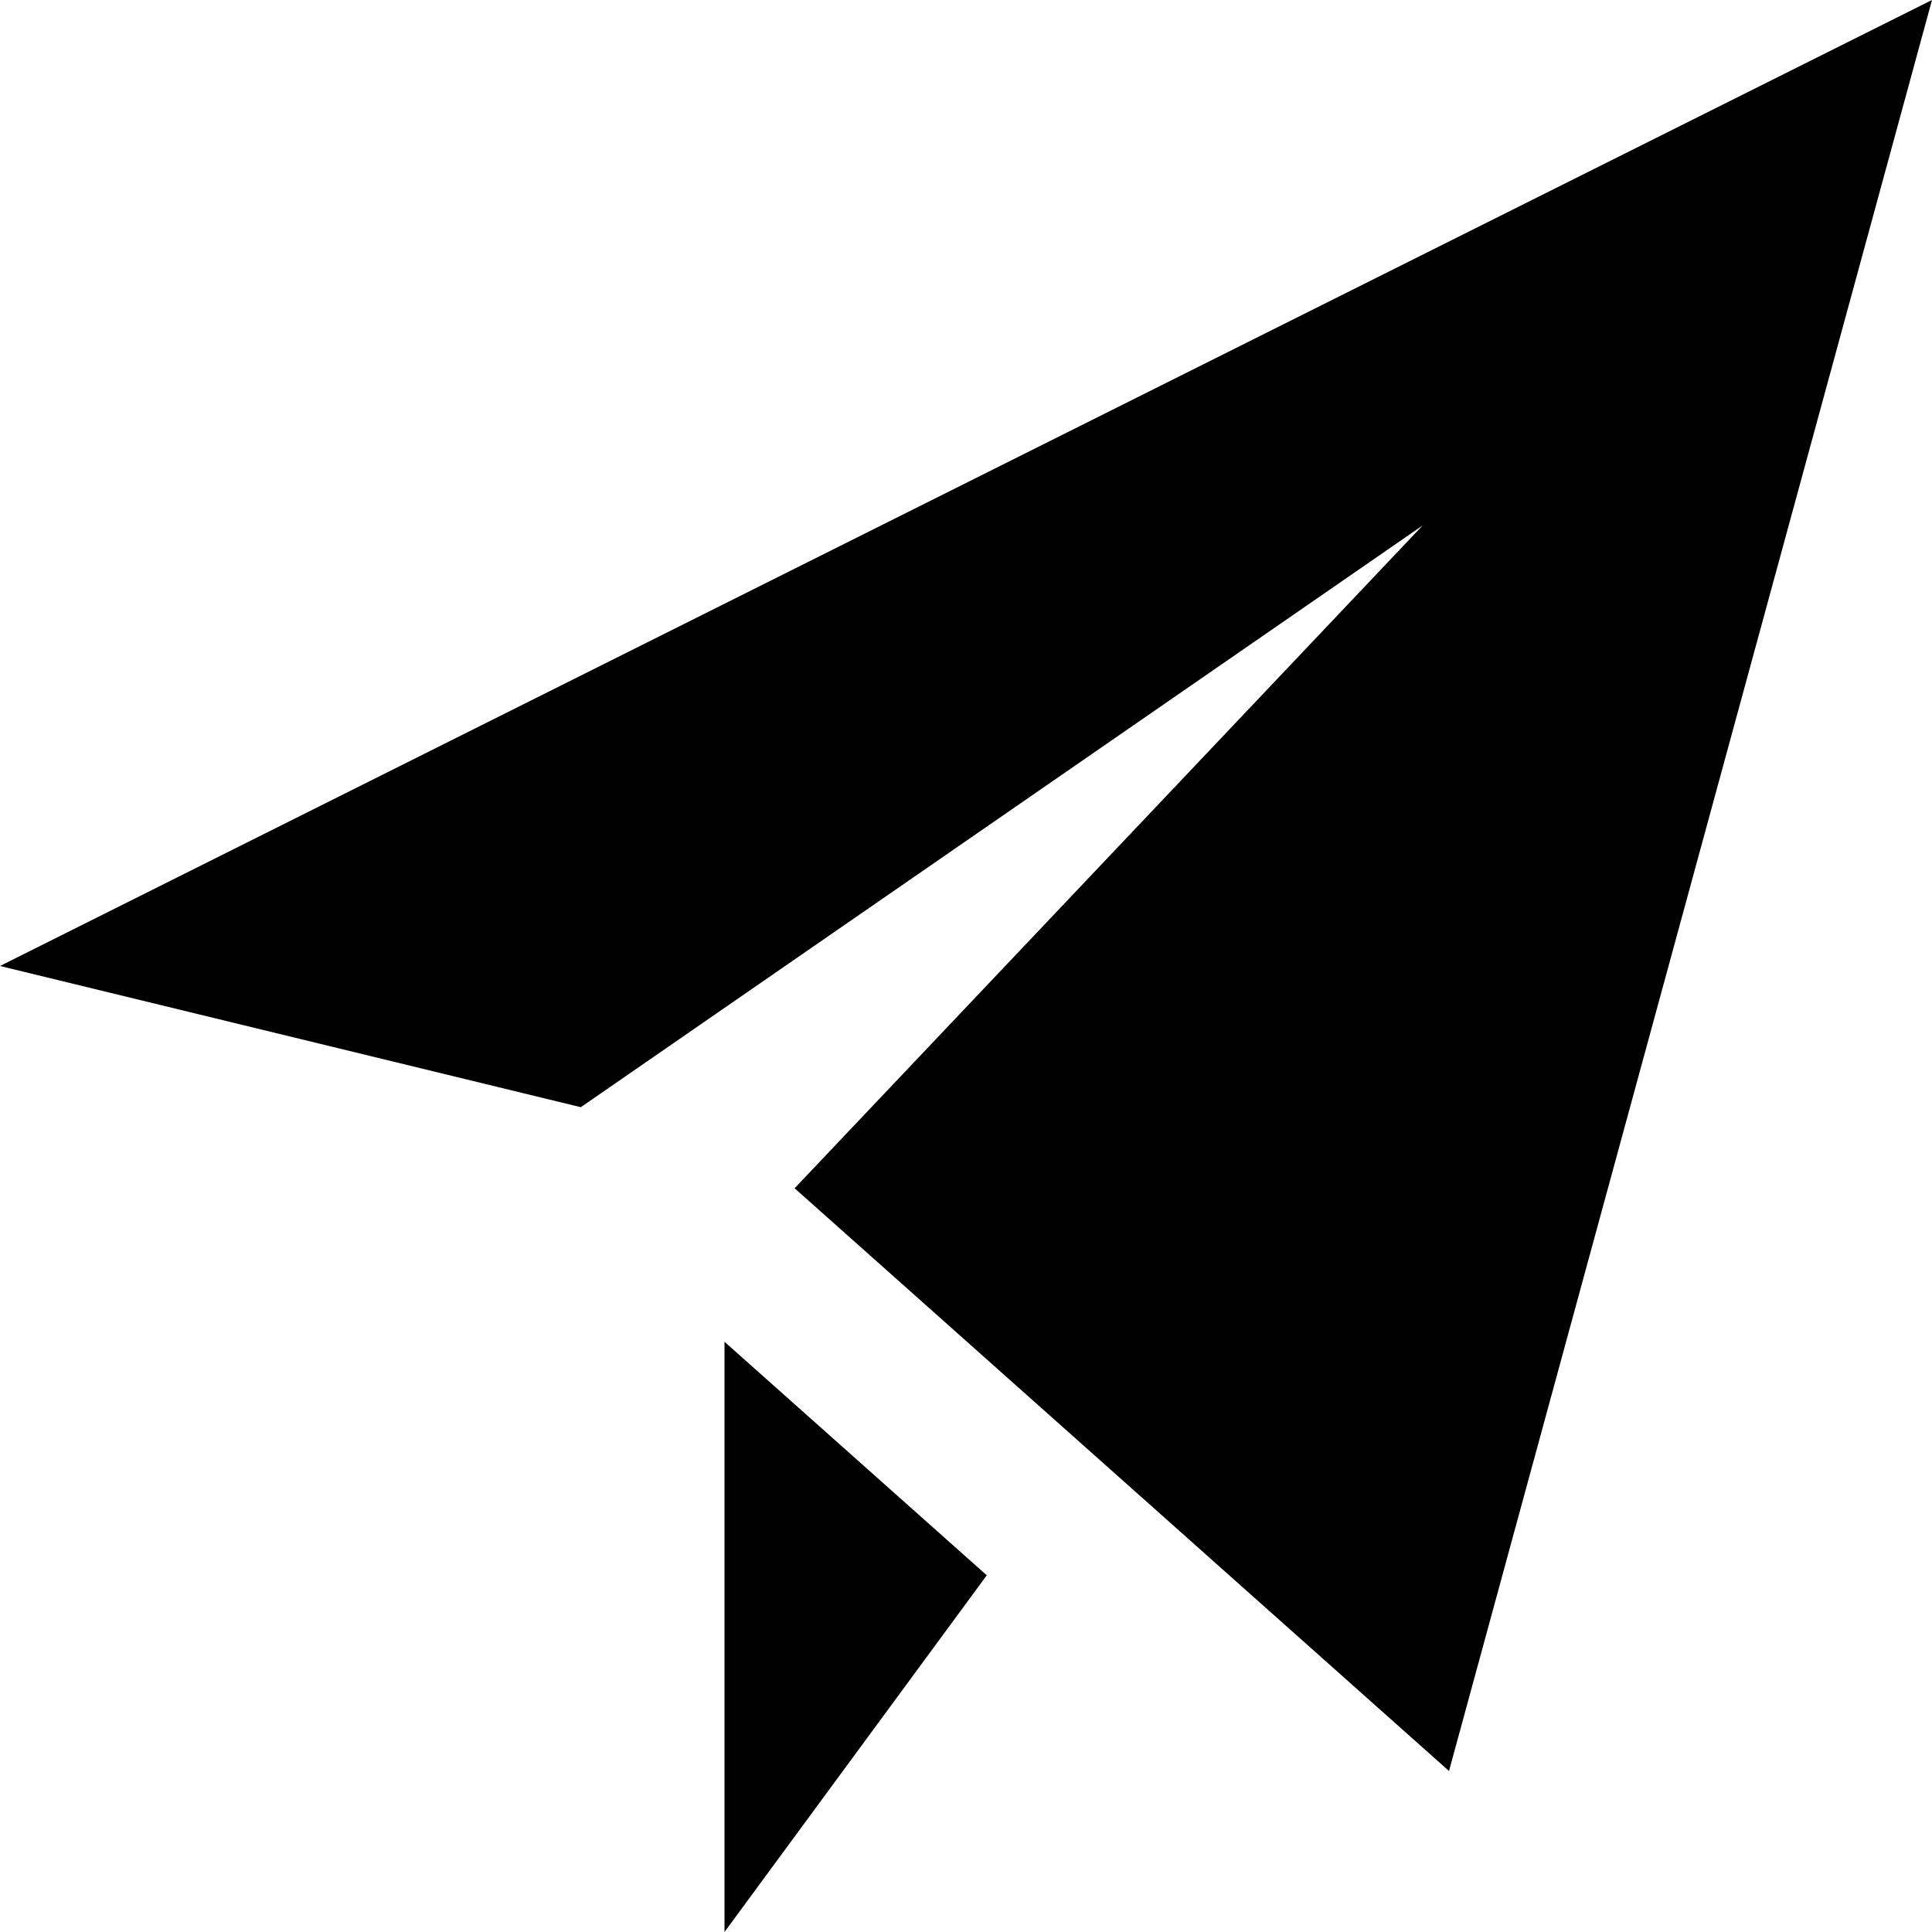
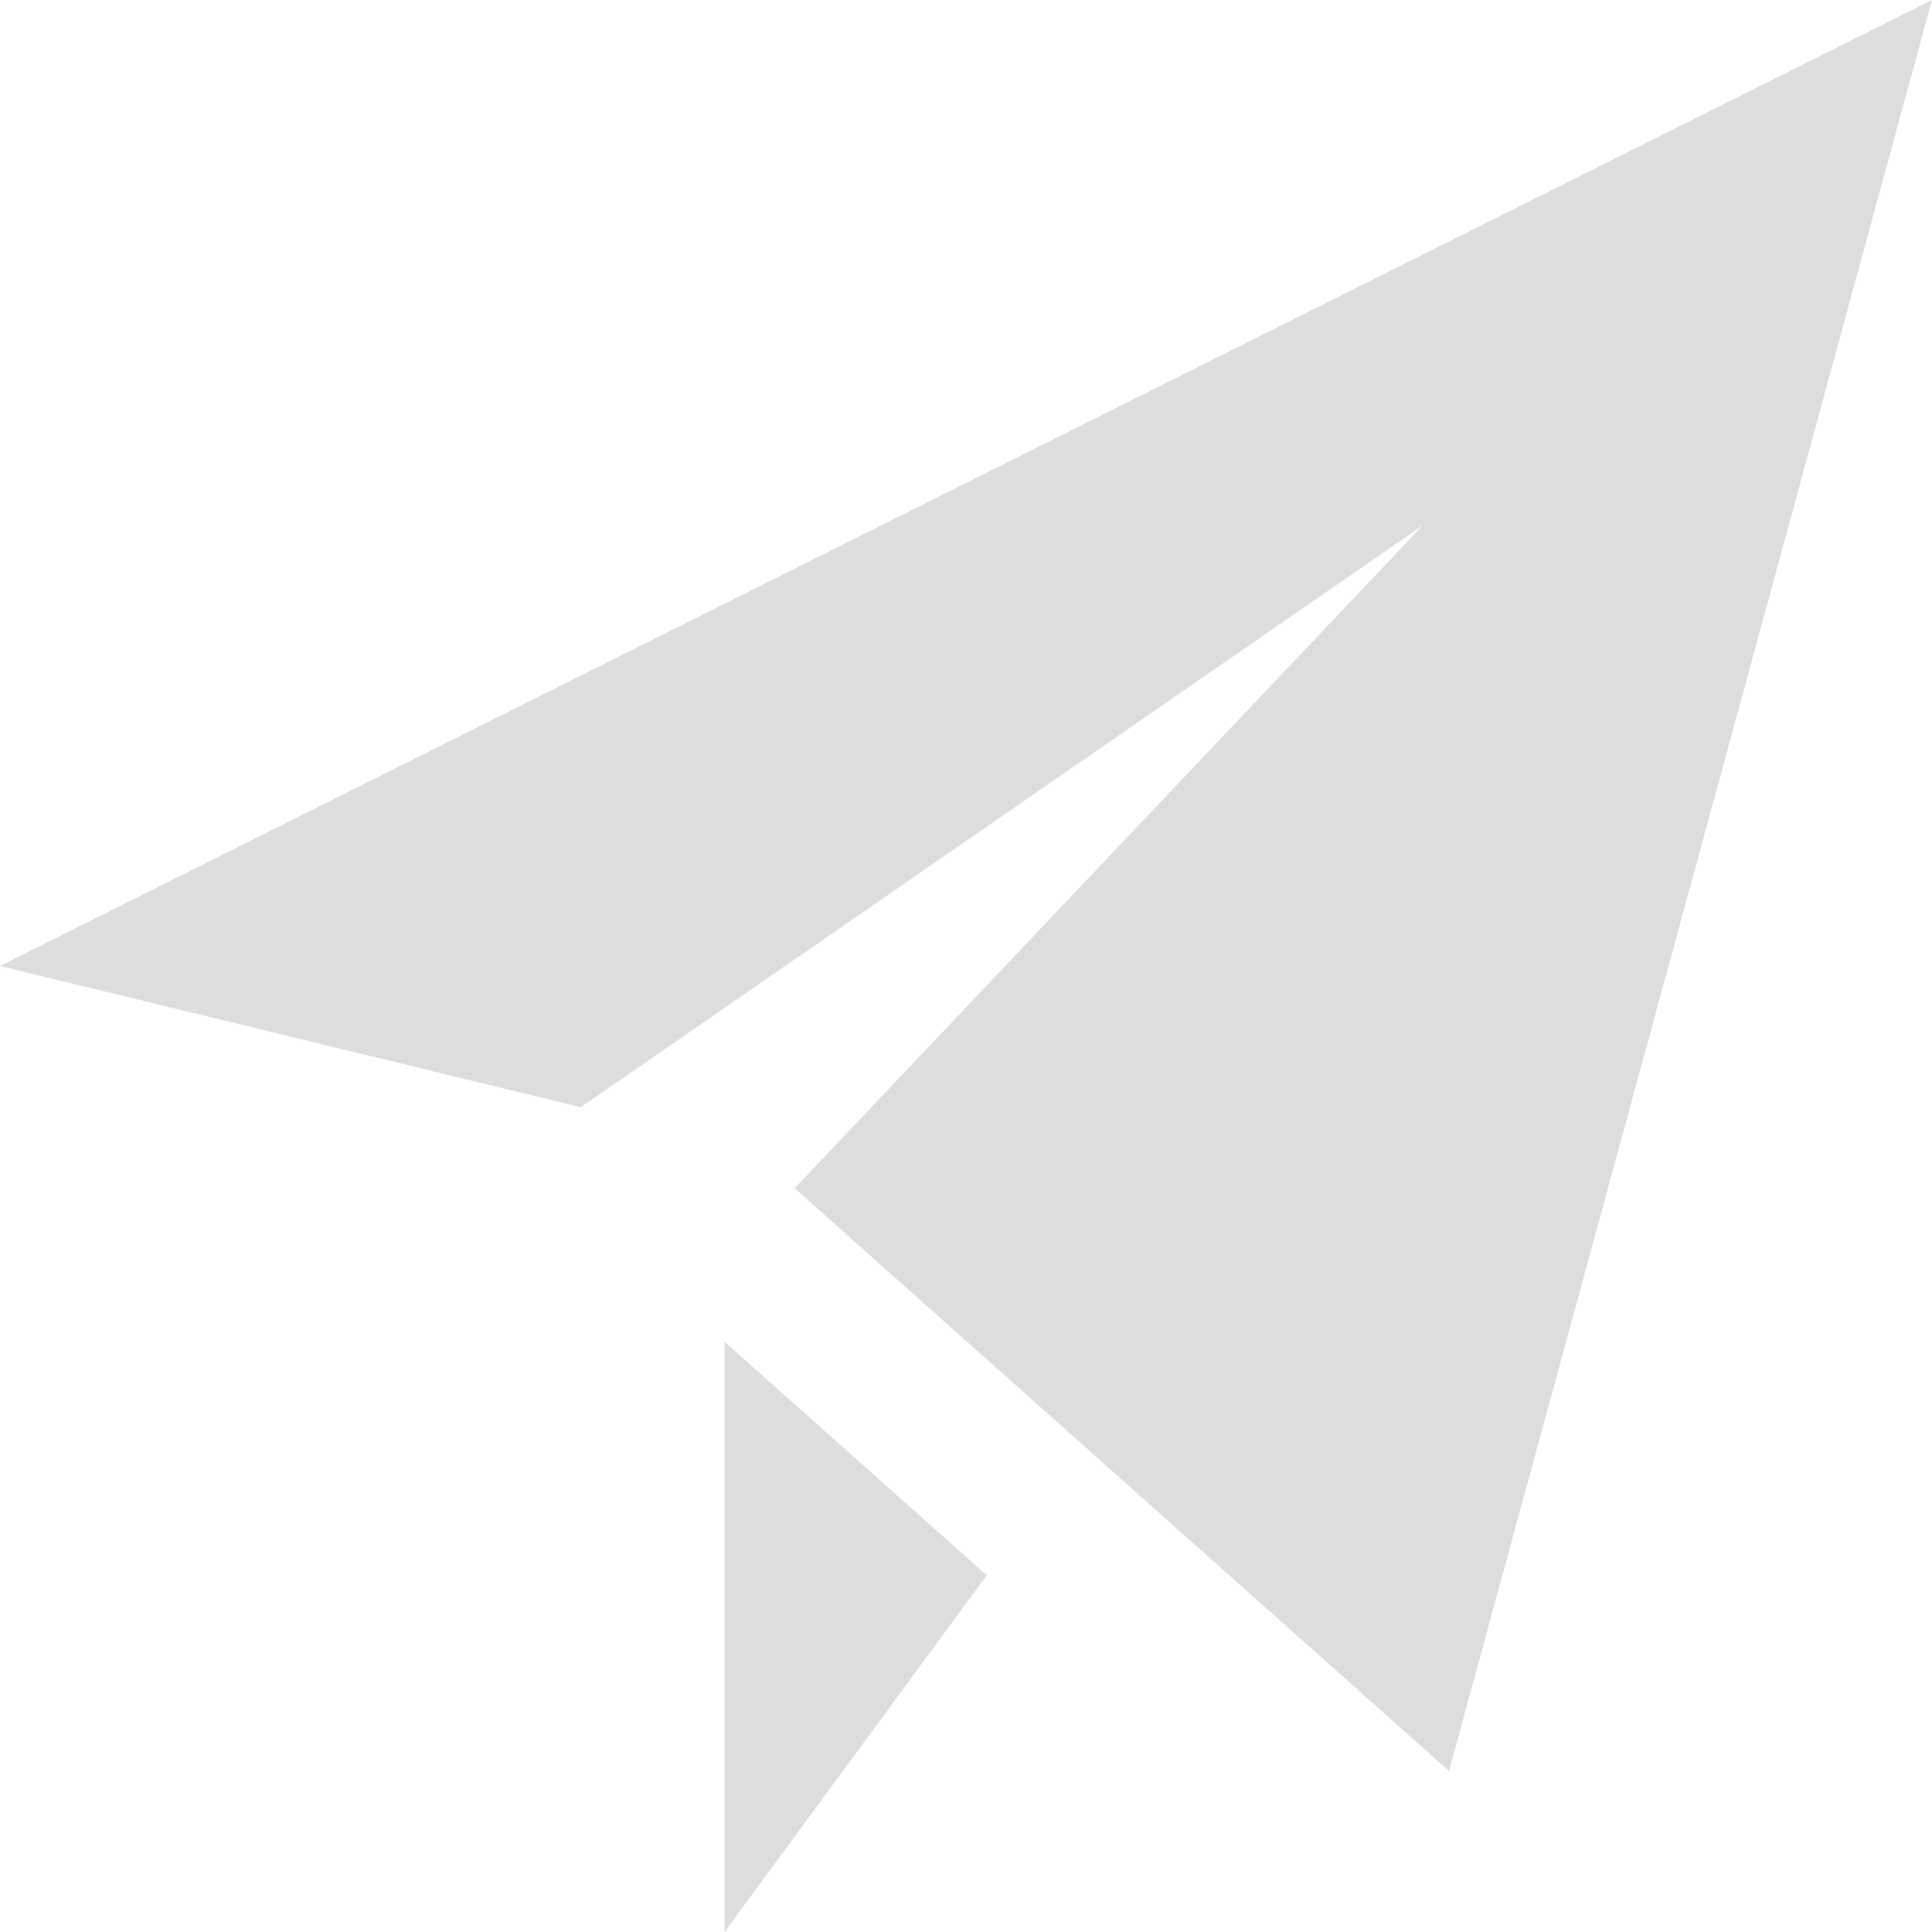
<svg xmlns="http://www.w3.org/2000/svg" width="24" height="24" viewBox="0 0 24 24">
-   <path d="M24 0l-6 22-8.129-7.239 7.802-8.234-10.458 7.227-7.215-1.754 24-12zm-15 16.668v7.332l3.258-4.431-3.258-2.901z" />
+   <path d="M24 0l-6 22-8.129-7.239 7.802-8.234-10.458 7.227-7.215-1.754 24-12zm-15 16.668v7.332l3.258-4.431-3.258-2.901z" fill="#ddd" />
</svg>
